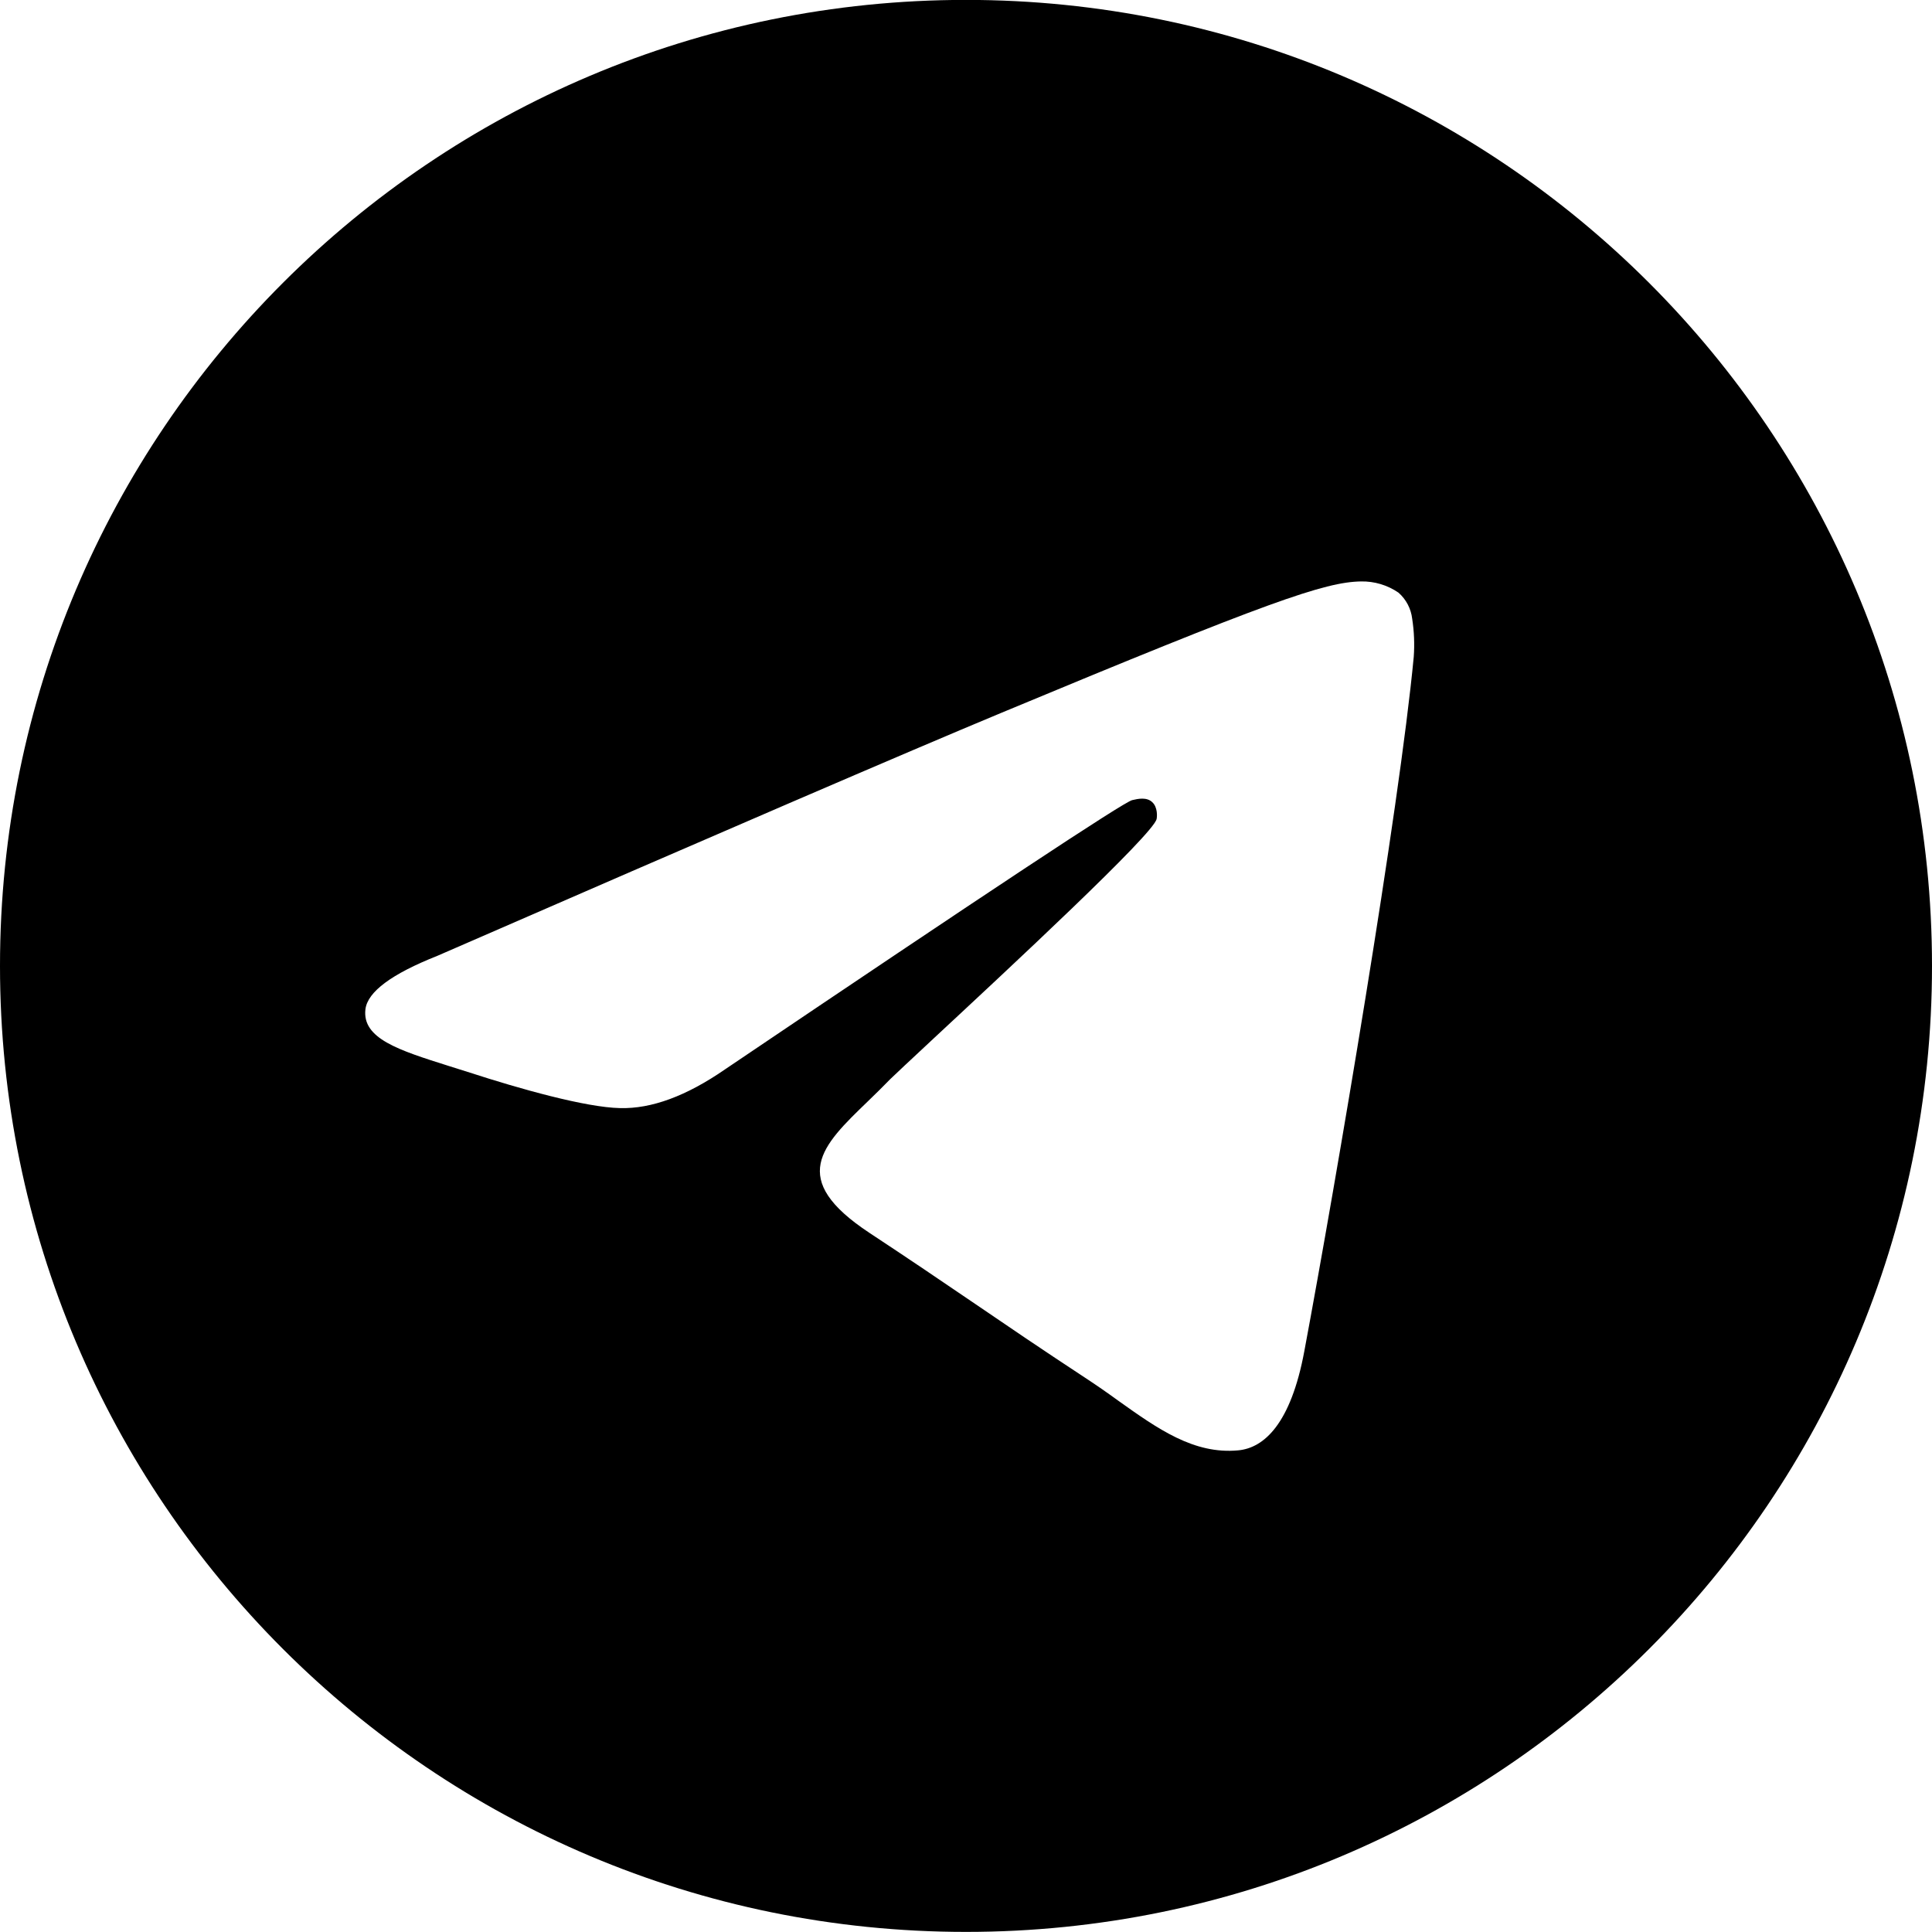
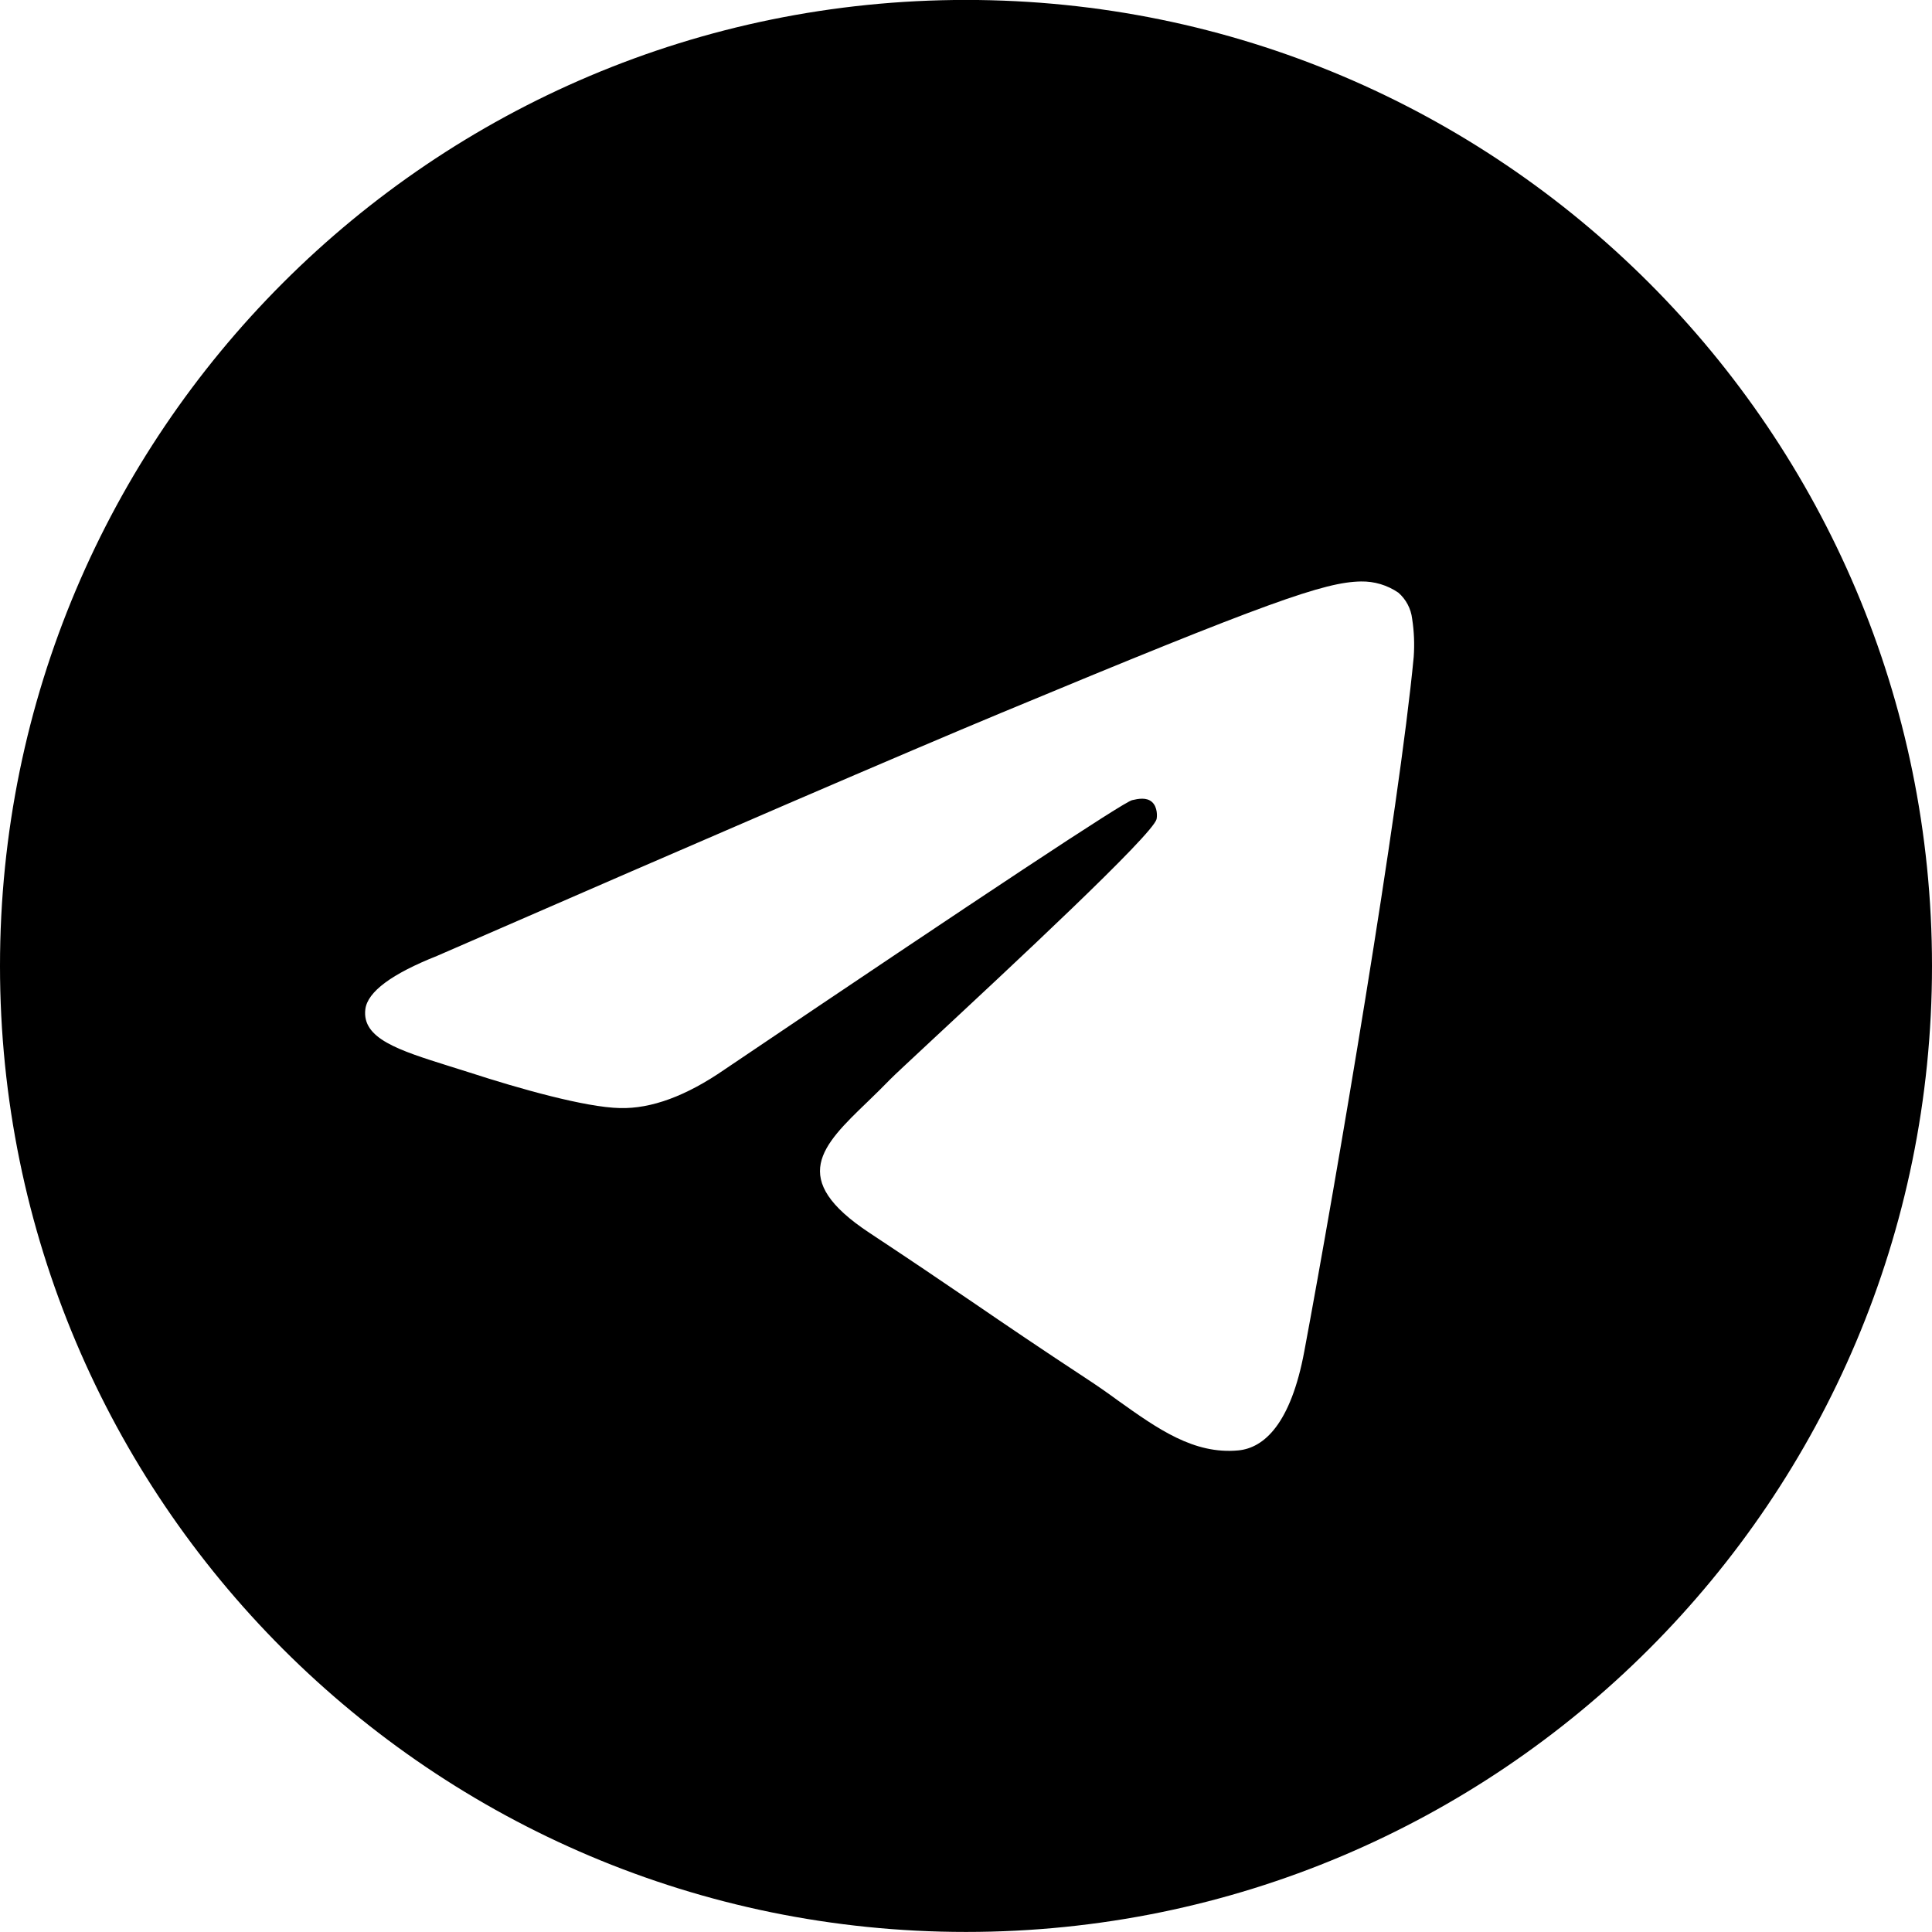
- <svg xmlns="http://www.w3.org/2000/svg" width="20" height="20" fill="currentColor" class="bi bi-telegram" viewBox="0 0 20 20" version="1.1" id="svg1">
+ <svg xmlns="http://www.w3.org/2000/svg" width="30" height="30" fill="currentColor" class="bi bi-telegram" viewBox="0 0 30 30" version="1.1" id="svg1">
  <defs id="defs1" />
-   <path d="m 20,9.999 a 10,10 0 1 1 -20,0 A 10,10 0 0 1 20,9.999 M 10.359,7.382 q -1.46,0.608 -5.832,2.513 -0.709,0.281 -0.744,0.552 c -0.037,0.304 0.344,0.424 0.863,0.588 l 0.219,0.069 c 0.51,0.166 1.198,0.36 1.554,0.367 q 0.487,0.013 1.085,-0.4 Q 11.589,8.313 11.72,8.283 c 0.062,-0.015 0.15,-0.033 0.207,0.02 0.058,0.052 0.052,0.15 0.046,0.176 -0.037,0.161 -1.534,1.551 -2.308,2.271 -0.241,0.225 -0.412,0.384 -0.448,0.42 a 10,10 0 0 1 -0.235,0.233 c -0.475,0.458 -0.83,0.8 0.019,1.36 0.409,0.27 0.736,0.491 1.063,0.714 0.355,0.242 0.71,0.484 1.17,0.786 q 0.175,0.115 0.338,0.234 c 0.414,0.295 0.787,0.56 1.246,0.517 0.268,-0.025 0.544,-0.275 0.684,-1.025 0.331,-1.771 0.983,-5.607 1.133,-7.189 a 1.75,1.75 0 0 0 -0.016,-0.394 0.425,0.425 0 0 0 -0.142,-0.271 0.662,0.662 0 0 0 -0.388,-0.116 c -0.375,0.006 -0.954,0.207 -3.73,1.363" id="path1" style="stroke-width:1.25" />
+   <path d="m 30,14.999 a 15,15 0 1 1 -30,0 A 15,15 0 0 1 30,14.999 m -14.462,-3.926 q -2.19,0.911 -8.749,3.769 -1.063,0.422 -1.116,0.829 c -0.056,0.456 0.516,0.636 1.294,0.881 l 0.328,0.103 c 0.765,0.249 1.796,0.54 2.331,0.551 q 0.731,0.019 1.627,-0.6 6.129,-4.136 6.326,-4.181 c 0.094,-0.022 0.225,-0.049 0.311,0.03 0.086,0.079 0.079,0.225 0.069,0.264 -0.056,0.242 -2.301,2.327 -3.461,3.407 -0.362,0.338 -0.619,0.576 -0.671,0.63 a 15,15 0 0 1 -0.352,0.349 c -0.713,0.686 -1.245,1.2 0.028,2.04 0.613,0.405 1.104,0.737 1.594,1.071 0.532,0.364 1.065,0.726 1.755,1.179 q 0.263,0.172 0.506,0.351 c 0.621,0.443 1.181,0.84 1.869,0.776 0.401,-0.037 0.816,-0.412 1.026,-1.538 0.497,-2.657 1.474,-8.411 1.699,-10.783 A 2.625,2.625 0 0 0 21.928,9.61 0.637,0.637 0 0 0 21.714,9.203 0.994,0.994 0 0 0 21.133,9.029 c -0.562,0.009 -1.431,0.311 -5.595,2.044" id="path1" style="stroke-width:1.875" />
</svg>
